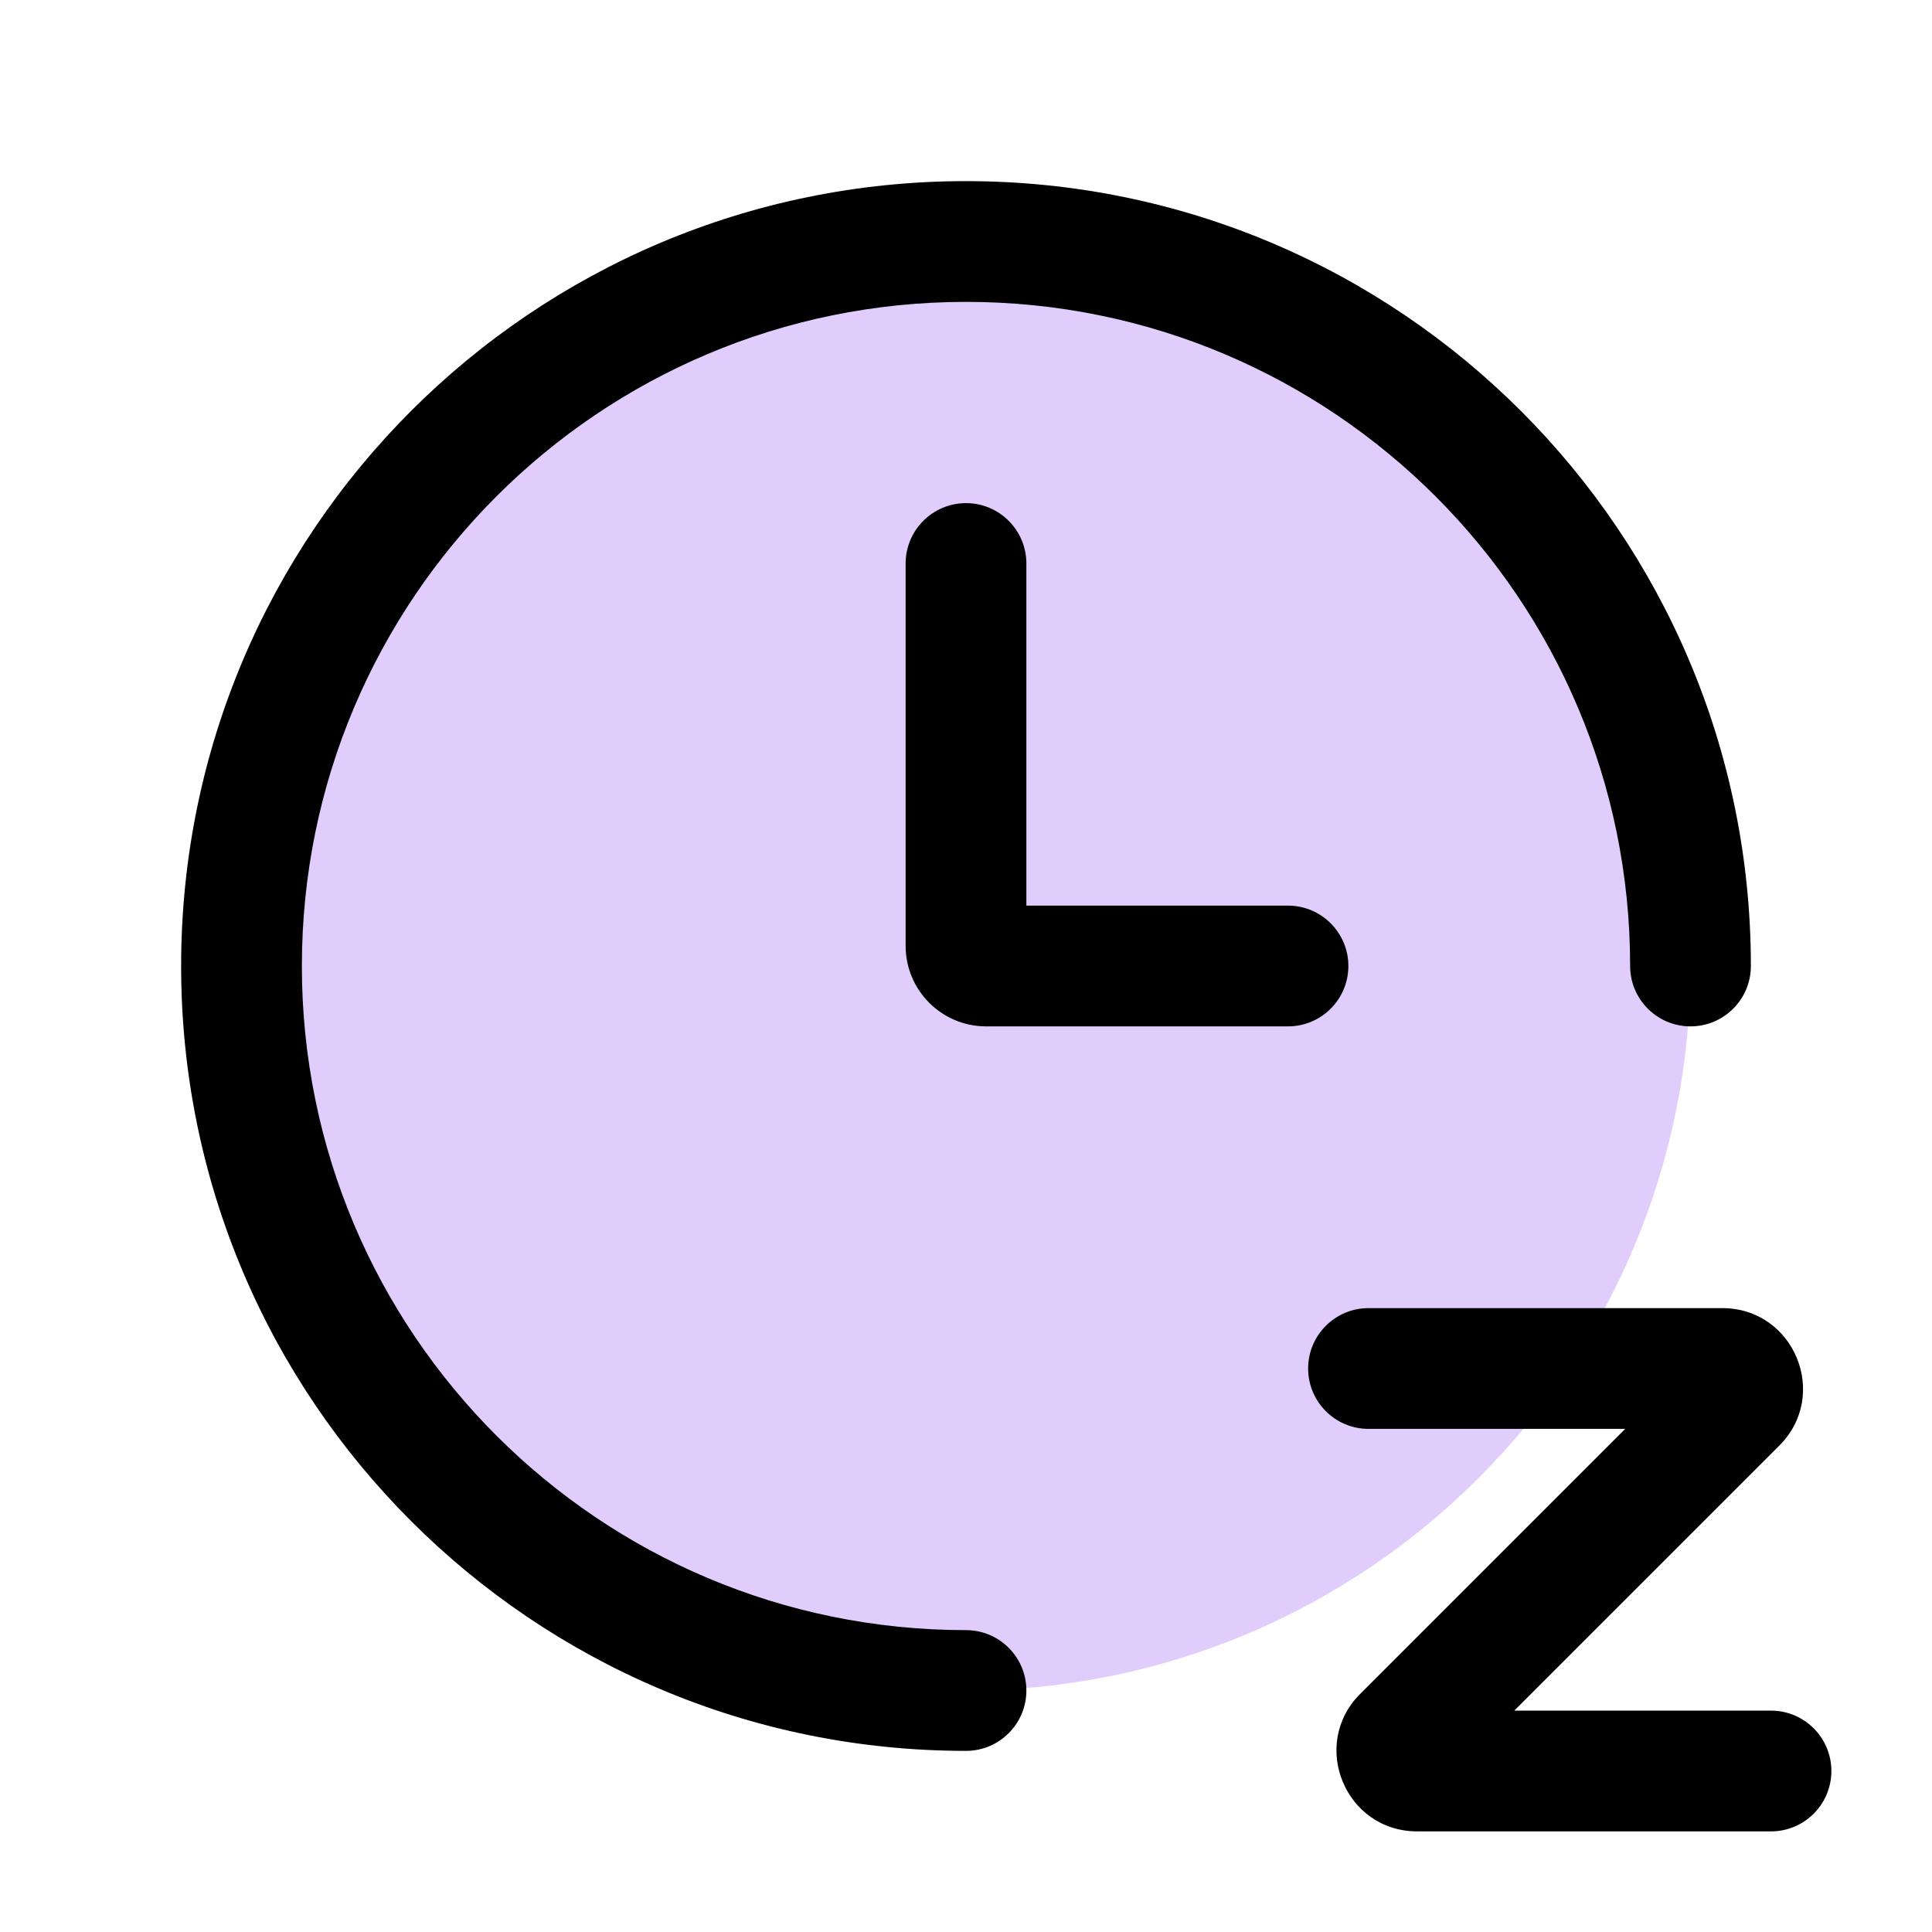
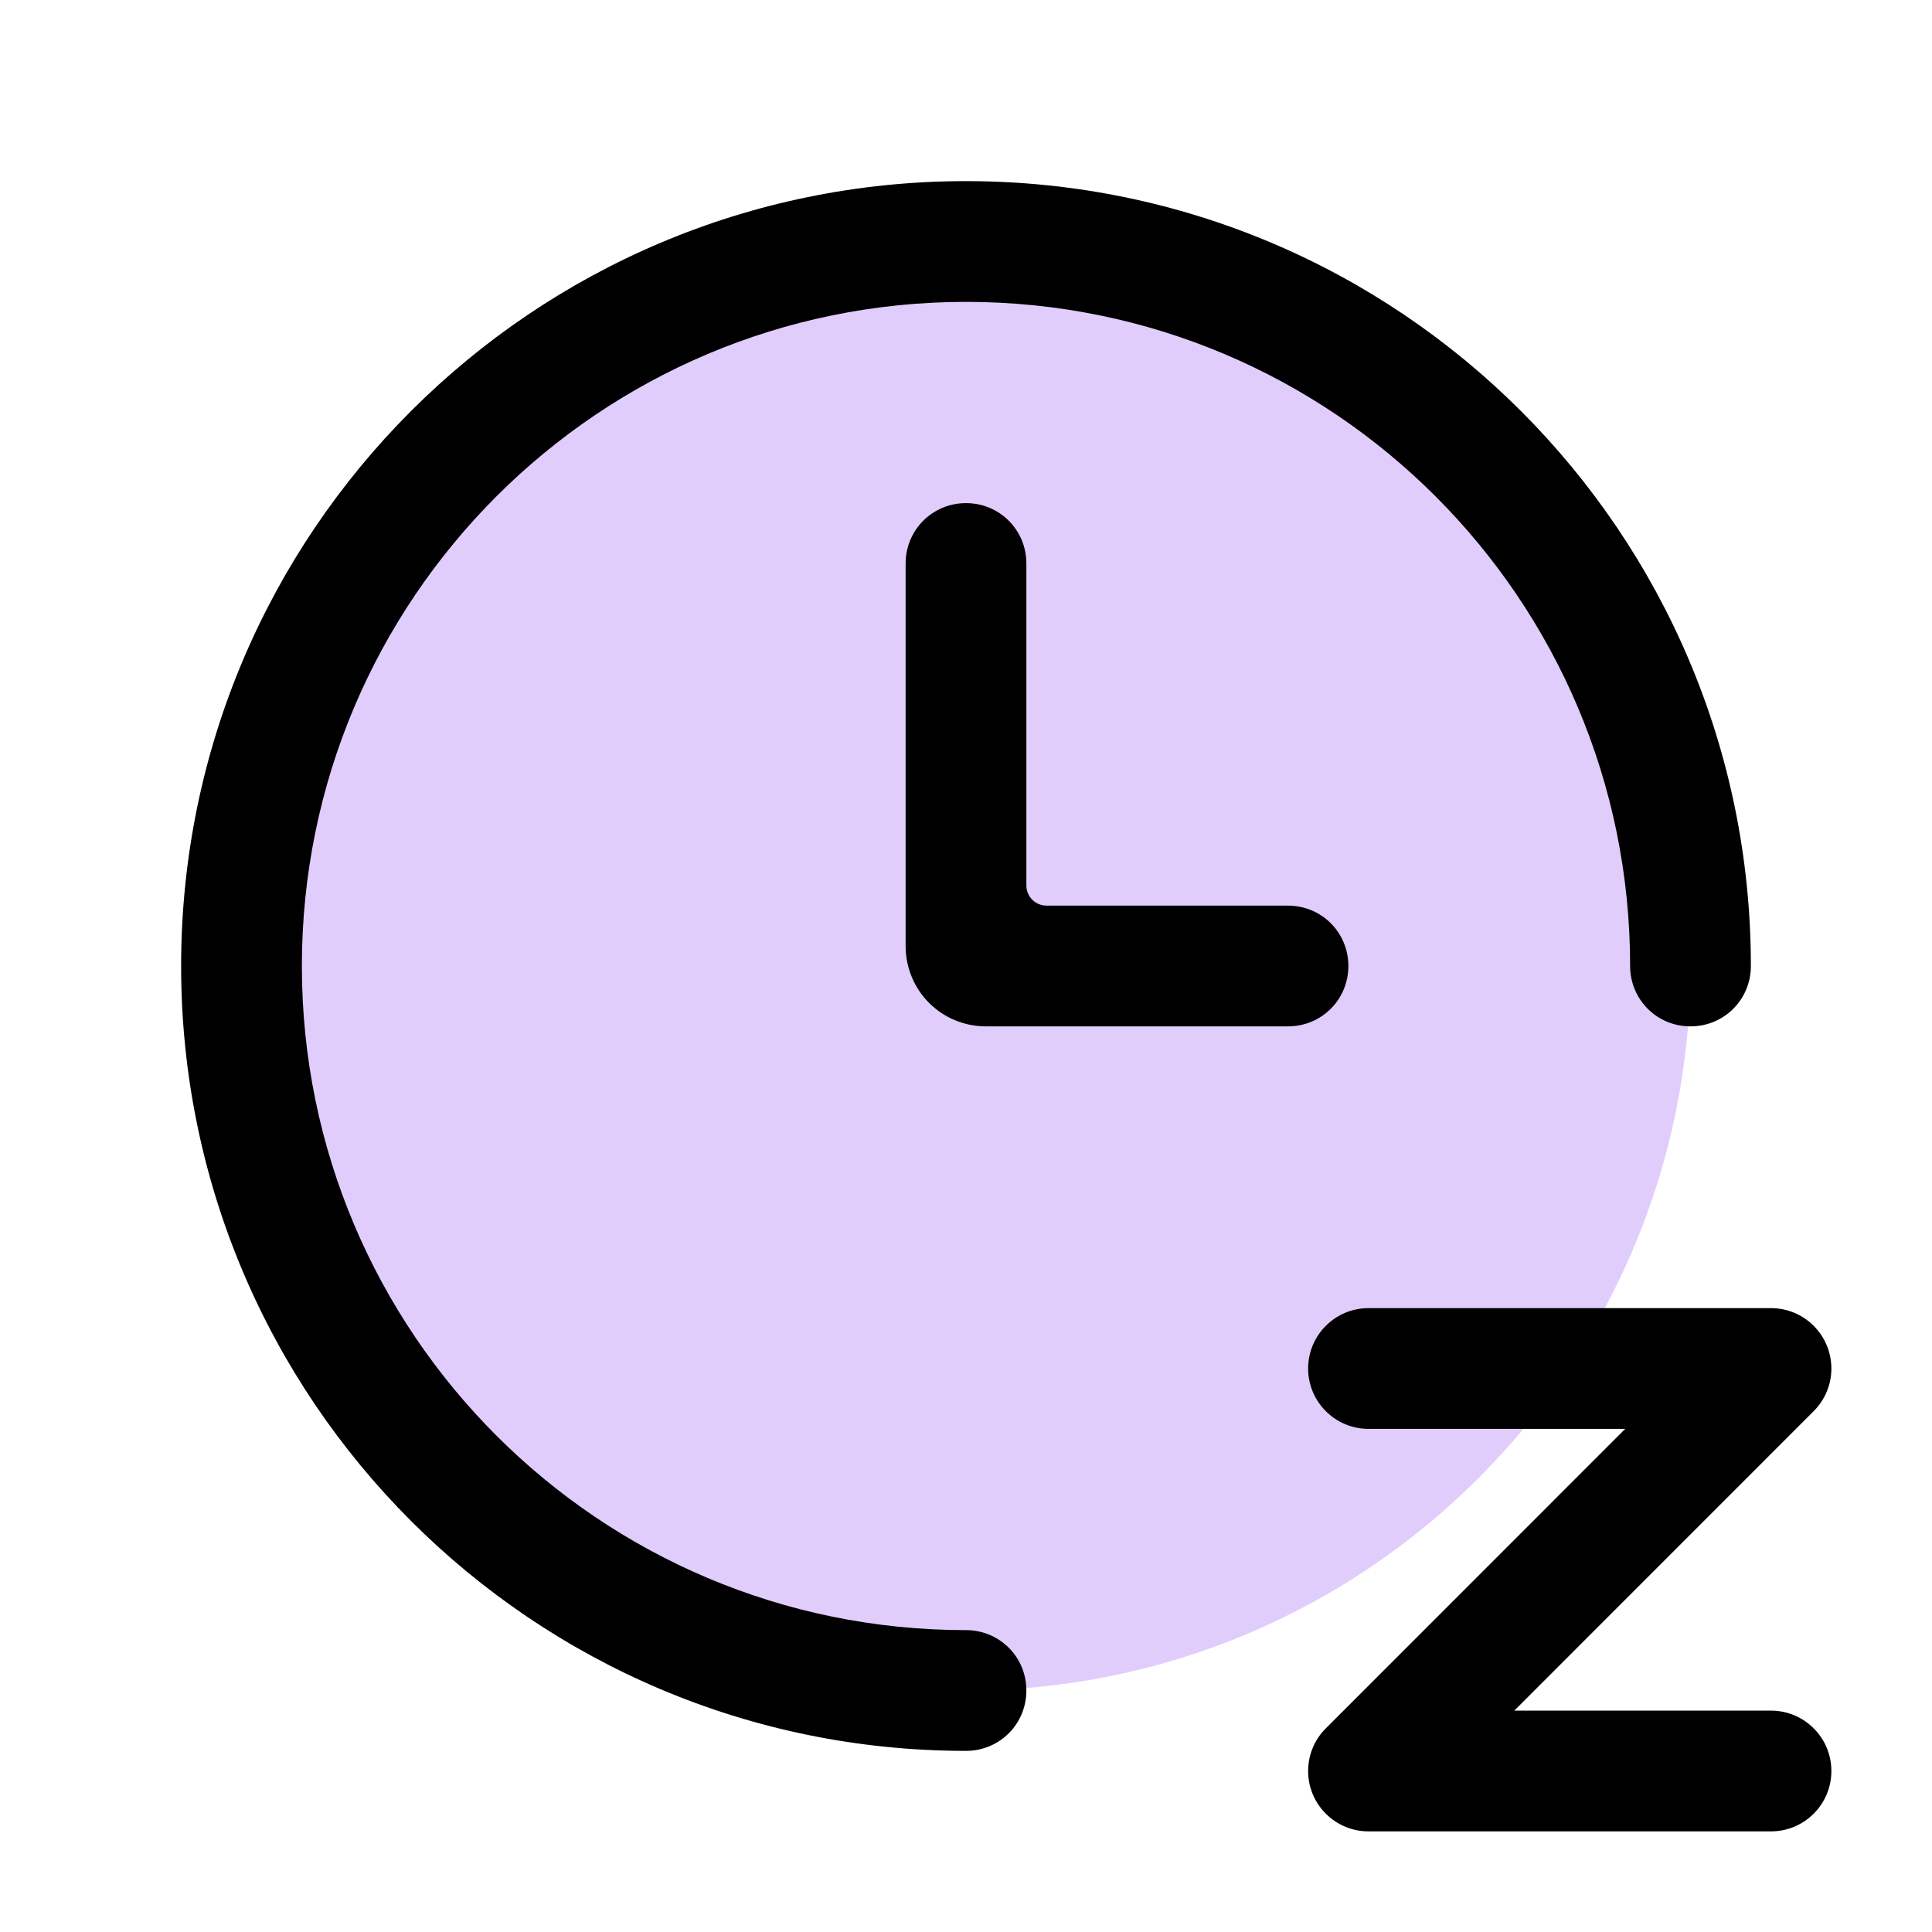
<svg xmlns="http://www.w3.org/2000/svg" width="24" height="24" viewBox="0 0 24 24" fill="none">
-   <path d="M21 12C21 16.971 16.971 21 12 21C7.029 21 3 16.971 3 12C3 7.029 7.029 3 12 3C16.971 3 21 7.029 21 12Z" fill="#8A38F5" fill-opacity="0.25" />
-   <path d="M21.396 16.25C22.287 16.25 22.733 17.327 22.104 17.957L18.811 21.25H22C22.414 21.25 22.75 21.586 22.75 22C22.75 22.414 22.414 22.75 22 22.75H17.604C16.713 22.75 16.267 21.673 16.896 21.043L20.189 17.75H17C16.586 17.75 16.25 17.414 16.25 17C16.25 16.586 16.586 16.25 17 16.25H21.396ZM11.25 7C11.25 6.586 11.586 6.25 12 6.25C12.414 6.25 12.75 6.586 12.75 7V11.25H16C16.414 11.25 16.75 11.586 16.75 12C16.75 12.414 16.414 12.75 16 12.75H12.25C11.698 12.75 11.25 12.302 11.25 11.75V7ZM20.25 12C20.25 7.444 16.556 3.75 12 3.75C7.444 3.75 3.75 7.444 3.75 12C3.75 16.556 7.444 20.25 12 20.25C12.414 20.25 12.75 20.586 12.75 21C12.75 21.414 12.414 21.75 12 21.75C6.615 21.75 2.25 17.385 2.25 12C2.25 6.615 6.615 2.25 12 2.25C17.385 2.25 21.75 6.615 21.75 12C21.75 12.414 21.414 12.75 21 12.75C20.586 12.75 20.25 12.414 20.25 12Z" fill="black" />
+   <path d="M12 21C7.029 21 3 16.971 3 12C3 7.029 7.029 3 12 3C16.971 3 21 7.029 21 12C21 16.971 16.971 21 12 21Z" fill="#8A38F5" fill-opacity="0.25" />
+   <path d="M20.25 12C20.25 7.444 16.556 3.75 12 3.75C7.444 3.75 3.75 7.444 3.75 12C3.75 16.556 7.444 20.25 12 20.25C12.417 20.25 12.75 20.583 12.75 21C12.75 21.417 12.417 21.75 12 21.75C6.616 21.75 2.25 17.384 2.25 12C2.25 6.616 6.616 2.25 12 2.25C17.384 2.25 21.75 6.616 21.75 12C21.75 12.417 21.417 12.75 21 12.75C20.583 12.75 20.25 12.417 20.25 12ZM11.25 7C11.25 6.583 11.583 6.25 12 6.25C12.417 6.25 12.75 6.583 12.75 7V11C12.75 11.138 12.862 11.25 13 11.25H16C16.417 11.25 16.75 11.583 16.75 12C16.75 12.417 16.417 12.75 16 12.75H12.25C11.694 12.75 11.25 12.306 11.25 11.75ZM22 16.25C22.414 16.25 22.75 16.586 22.75 17C22.75 17.199 22.671 17.39 22.53 17.53L18.811 21.25H22C22.414 21.25 22.75 21.586 22.75 22C22.75 22.414 22.414 22.75 22 22.75H17C16.586 22.75 16.25 22.414 16.25 22C16.25 21.801 16.329 21.61 16.47 21.47L20.189 17.75H17C16.586 17.75 16.25 17.414 16.25 17C16.25 16.586 16.586 16.25 17 16.25Z" fill="black" />
</svg>
